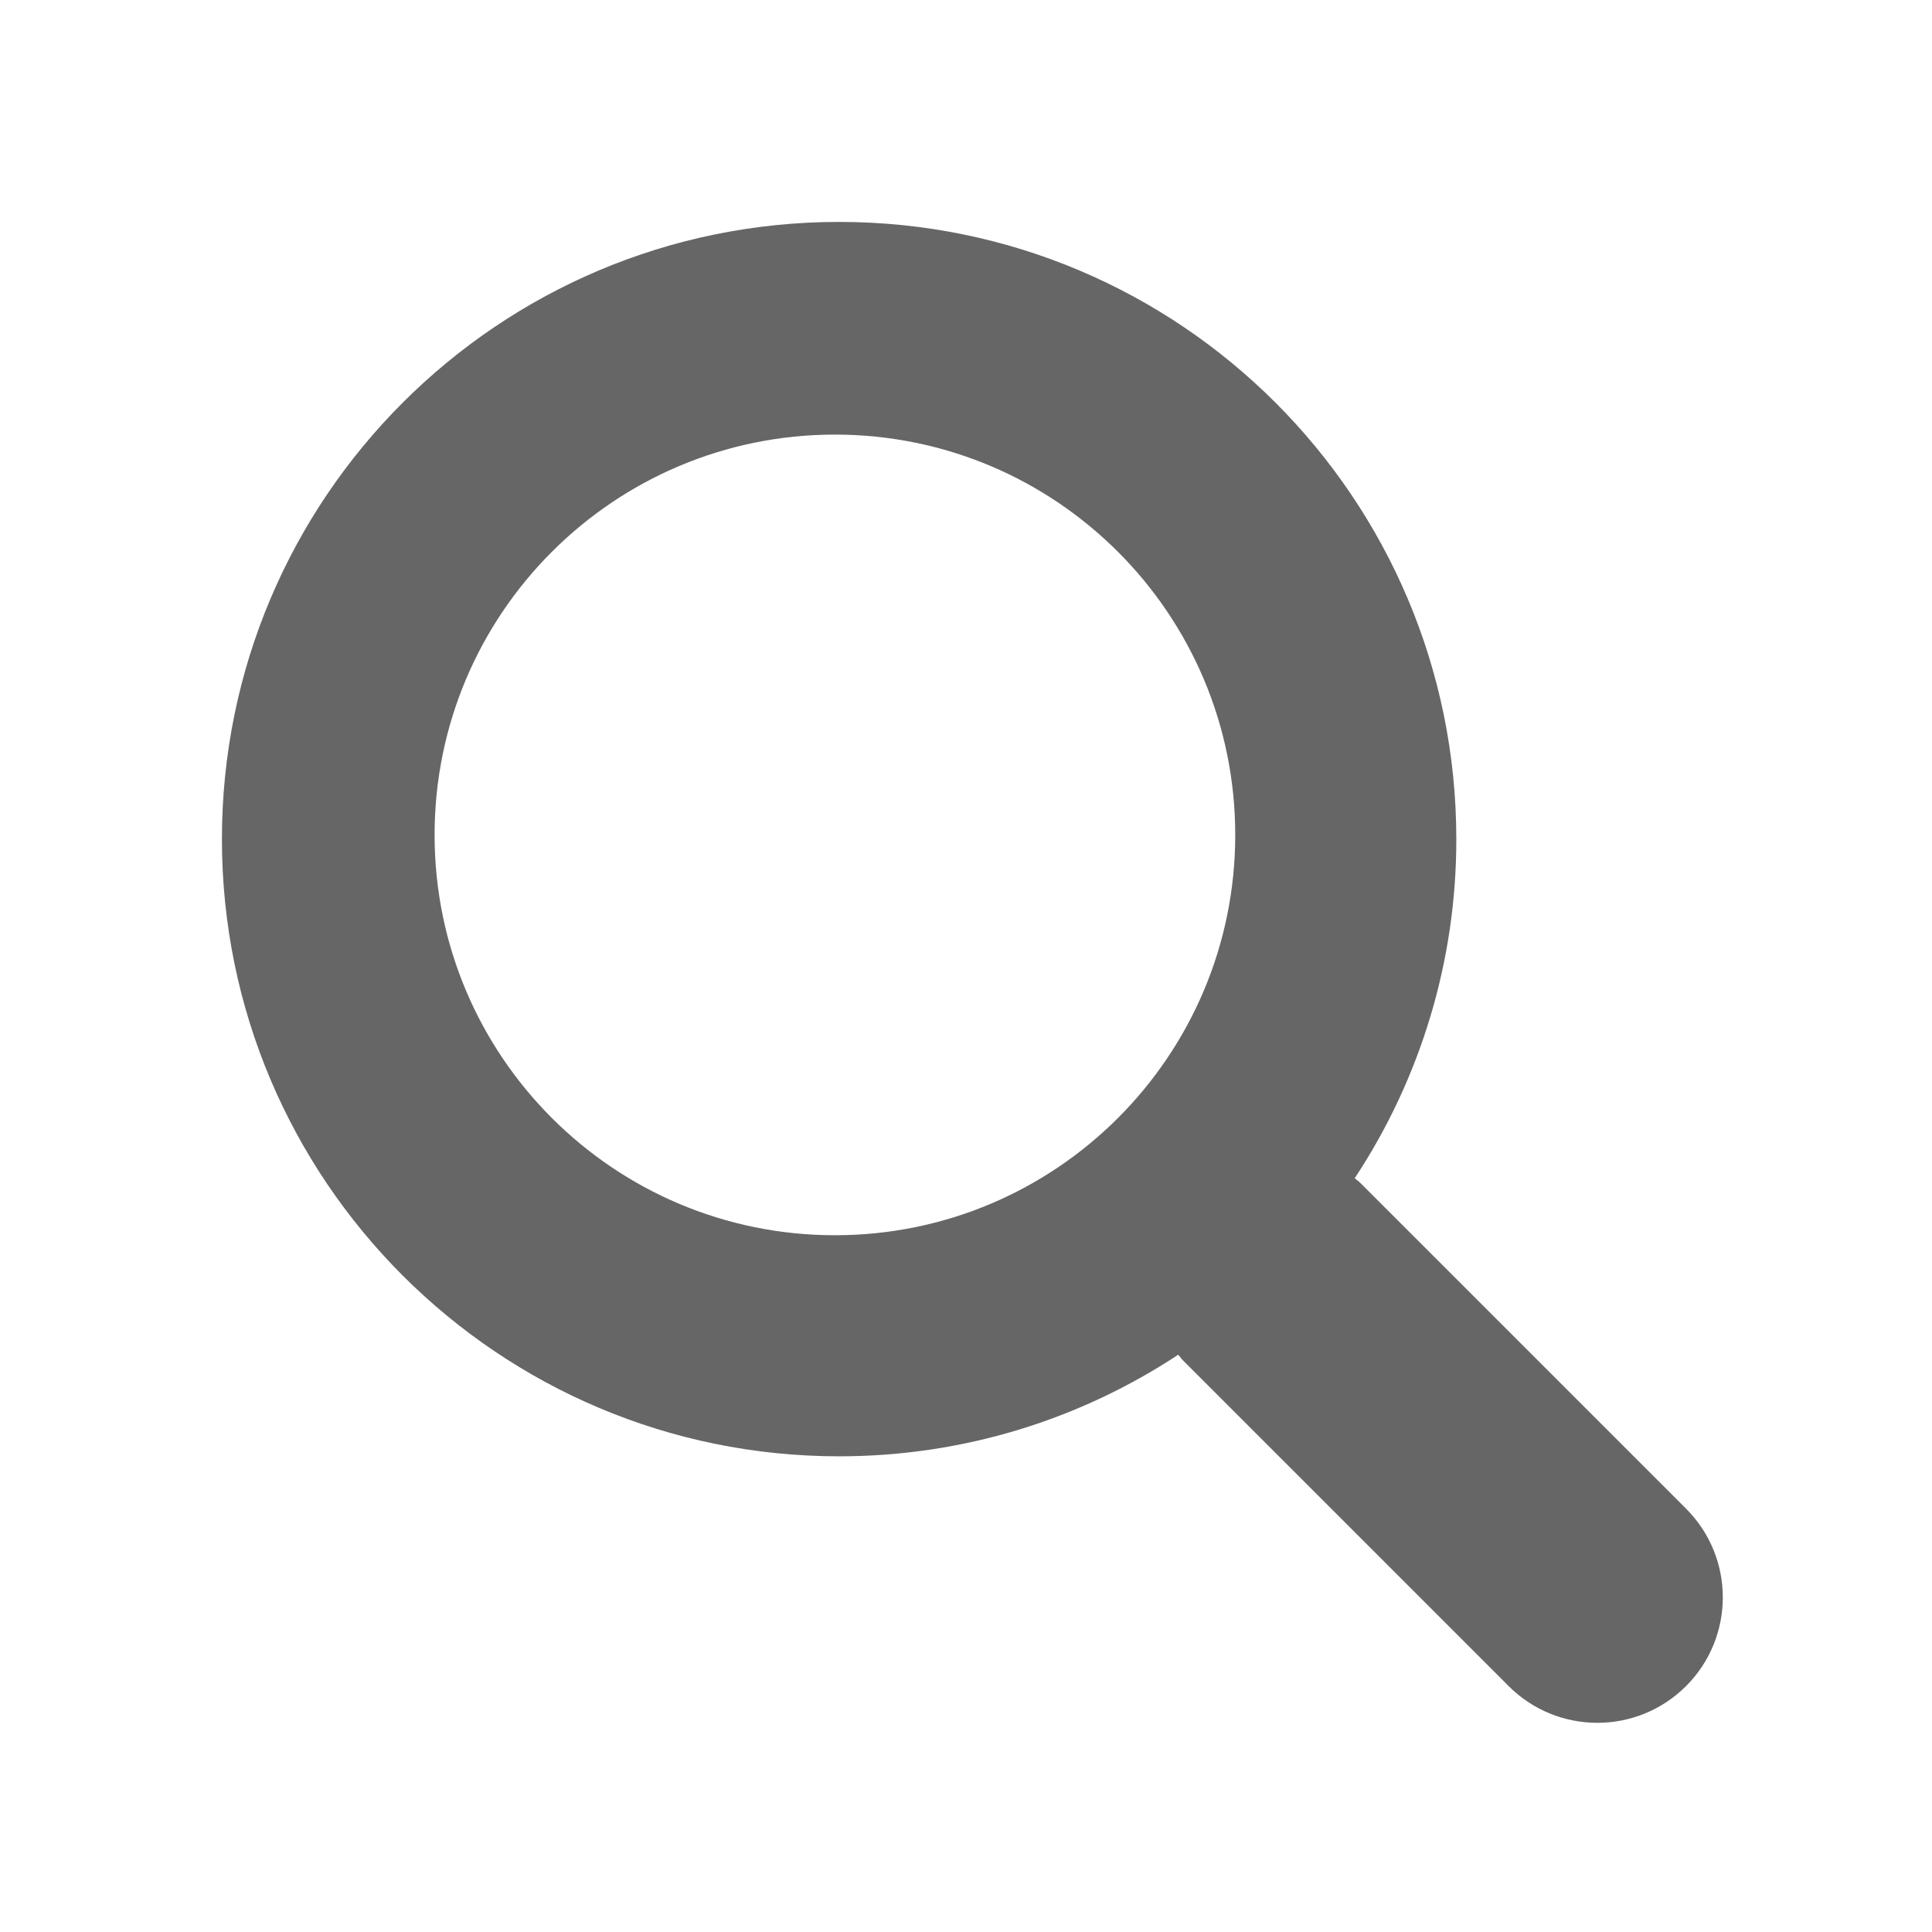
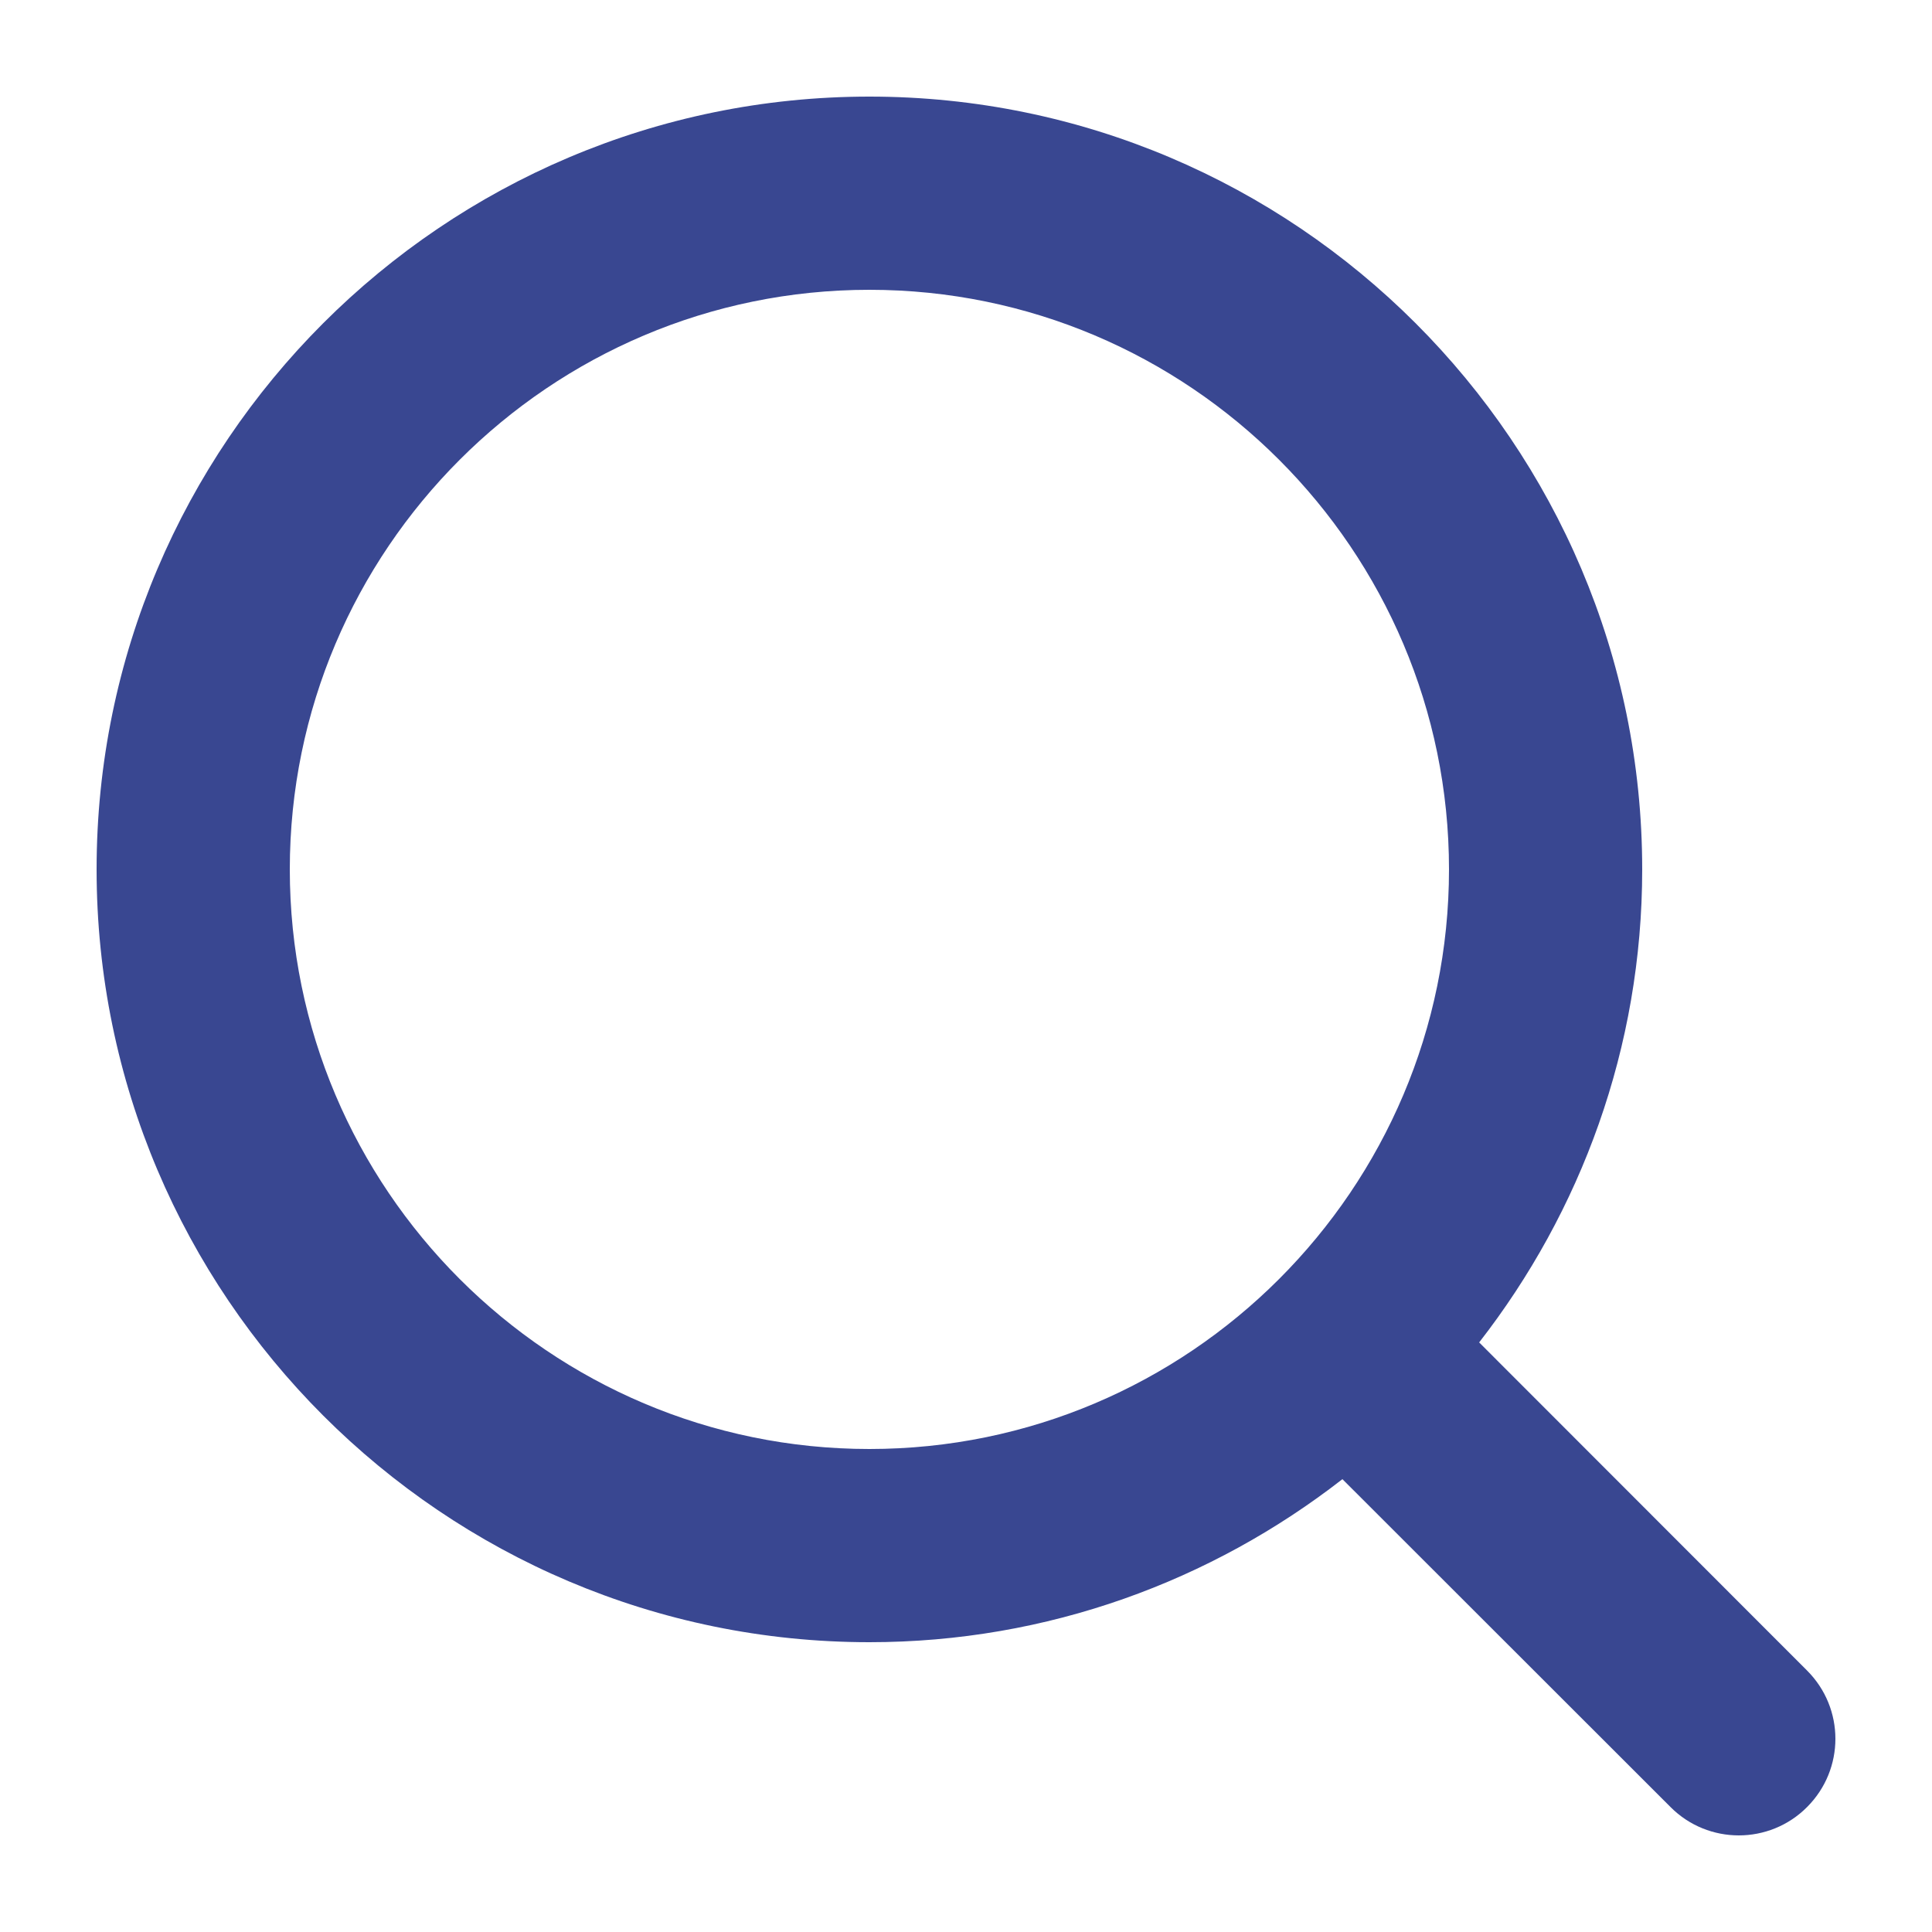
- <svg xmlns="http://www.w3.org/2000/svg" width="148" height="148" viewBox="0 0 148 148">
-   <path fill="#666" fill-rule="nonzero" d="M129.186 115.595l-24.984-24.983c-.132-.133-.288-.225-.427-.35a47.046 47.046 0 0 0 7.785-25.981C111.56 38.168 90.392 17 64.28 17 38.168 17 17 38.168 17 64.28c0 26.112 21.168 47.28 47.28 47.28 9.6 0 18.525-2.869 25.982-7.785.124.138.216.294.349.427l24.983 24.984a9.61 9.61 0 0 0 13.591-13.59zm-65.227-20.97c-16.938 0-30.667-13.73-30.667-30.666 0-16.938 13.73-30.667 30.667-30.667 16.936 0 30.666 13.73 30.666 30.667 0 16.936-13.73 30.666-30.666 30.666z" />
+ <svg xmlns="http://www.w3.org/2000/svg" xmlns:xlink="http://www.w3.org/1999/xlink" width="18px" height="18px" viewBox="0 0 18 18" version="1.1">
+   <defs>
+     <path d="M12.881 11.607L15.936 14.664C16.288 15.016 16.288 15.584 15.936 15.936C15.761 16.112 15.53 16.2 15.3 16.2C15.07 16.2 14.839 16.112 14.664 15.936L11.607 12.881C10.389 13.829 8.861 14.4 7.2 14.4C3.23 14.4 0 11.17 0 7.2C0 3.23 3.23 0 7.2 0C11.17 0 14.4 3.23 14.4 7.2C14.4 8.861 13.829 10.389 12.881 11.607ZM7.2 1.8C4.222 1.8 1.8 4.222 1.8 7.2C1.8 10.178 4.222 12.6 7.2 12.6C10.178 12.6 12.6 10.178 12.6 7.2C12.6 4.222 10.178 1.8 7.2 1.8Z" transform="translate(0.9 0.9)" id="path_1" />
+     <clipPath id="mask_1">
+       <use xlink:href="#path_1" />
+     </clipPath>
+   </defs>
+   <g id="musica-searcher-(1)">
+     <path d="M12.881 11.607L15.936 14.664C16.288 15.016 16.288 15.584 15.936 15.936C15.761 16.112 15.53 16.2 15.3 16.2C15.07 16.2 14.839 16.112 14.664 15.936L11.607 12.881C10.389 13.829 8.861 14.4 7.2 14.4C3.23 14.4 0 11.17 0 7.2C0 3.23 3.23 0 7.2 0C11.17 0 14.4 3.23 14.4 7.2C14.4 8.861 13.829 10.389 12.881 11.607ZM7.2 1.8C4.222 1.8 1.8 4.222 1.8 7.2C1.8 10.178 4.222 12.6 7.2 12.6C10.178 12.6 12.6 10.178 12.6 7.2C12.6 4.222 10.178 1.8 7.2 1.8Z" transform="translate(0.9 0.9)" id="🎨-Icon-Сolor" fill="#394791" fill-rule="evenodd" stroke="none" />
+   </g>
</svg>
